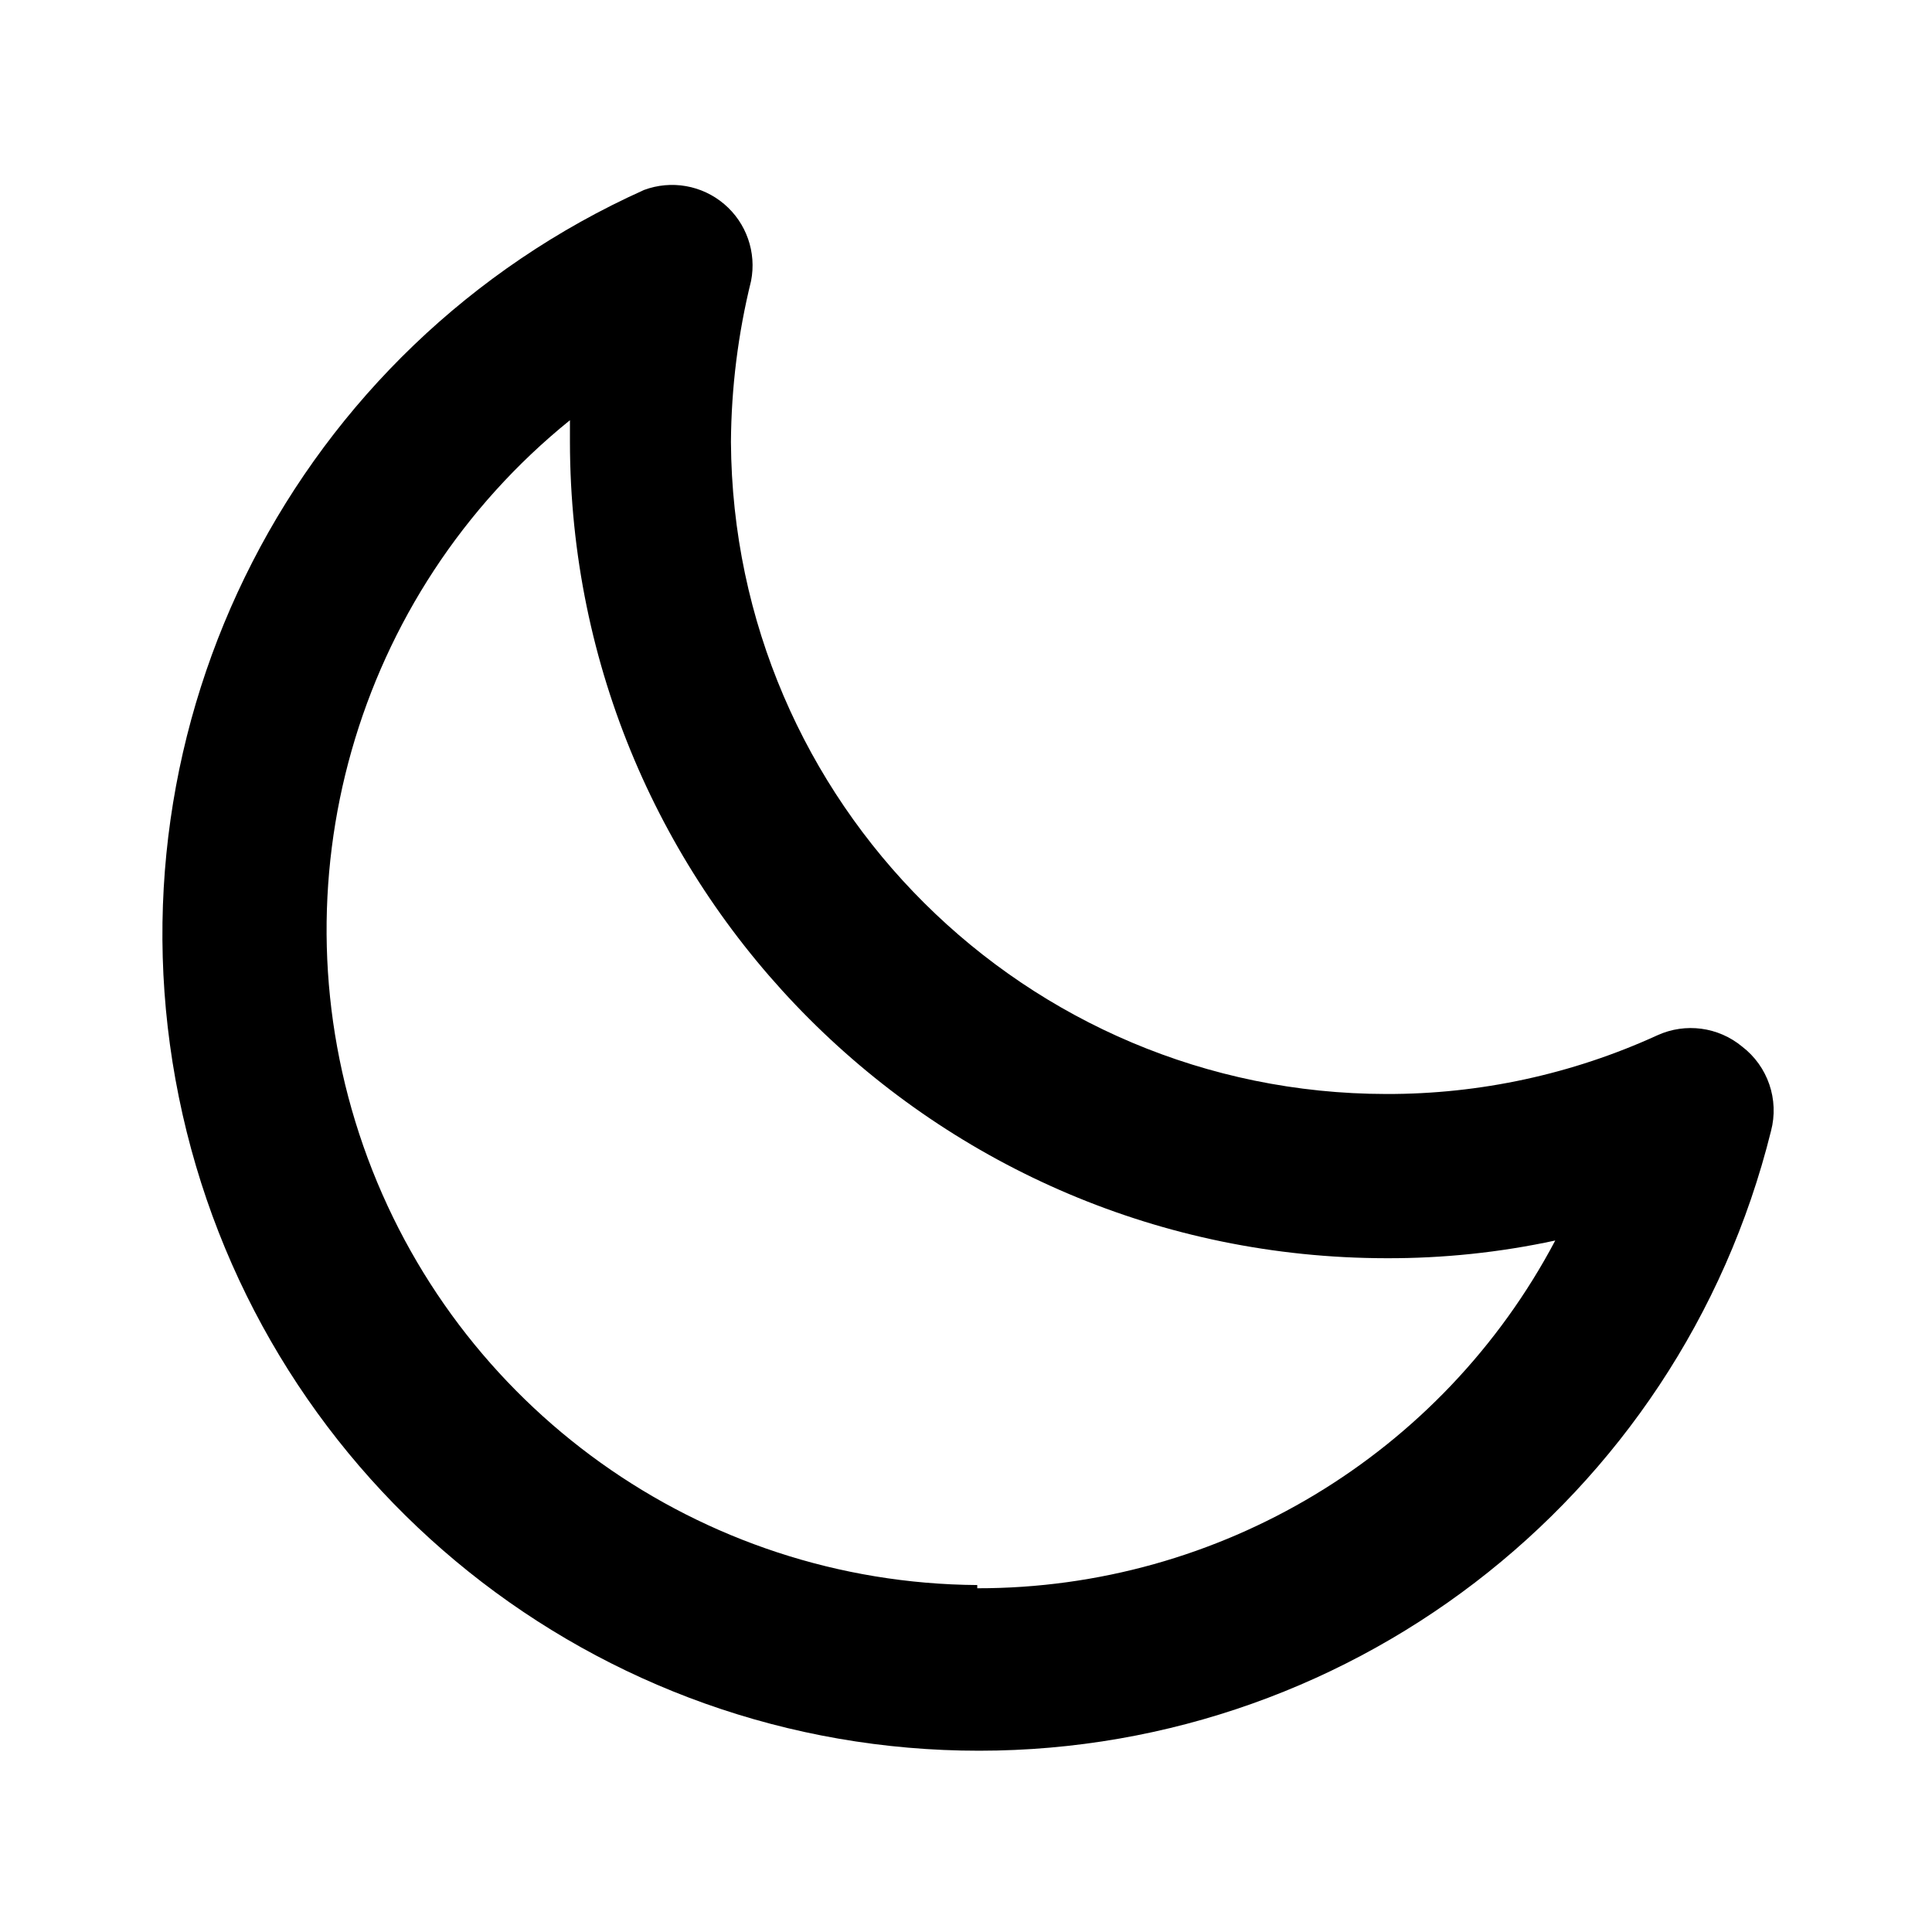
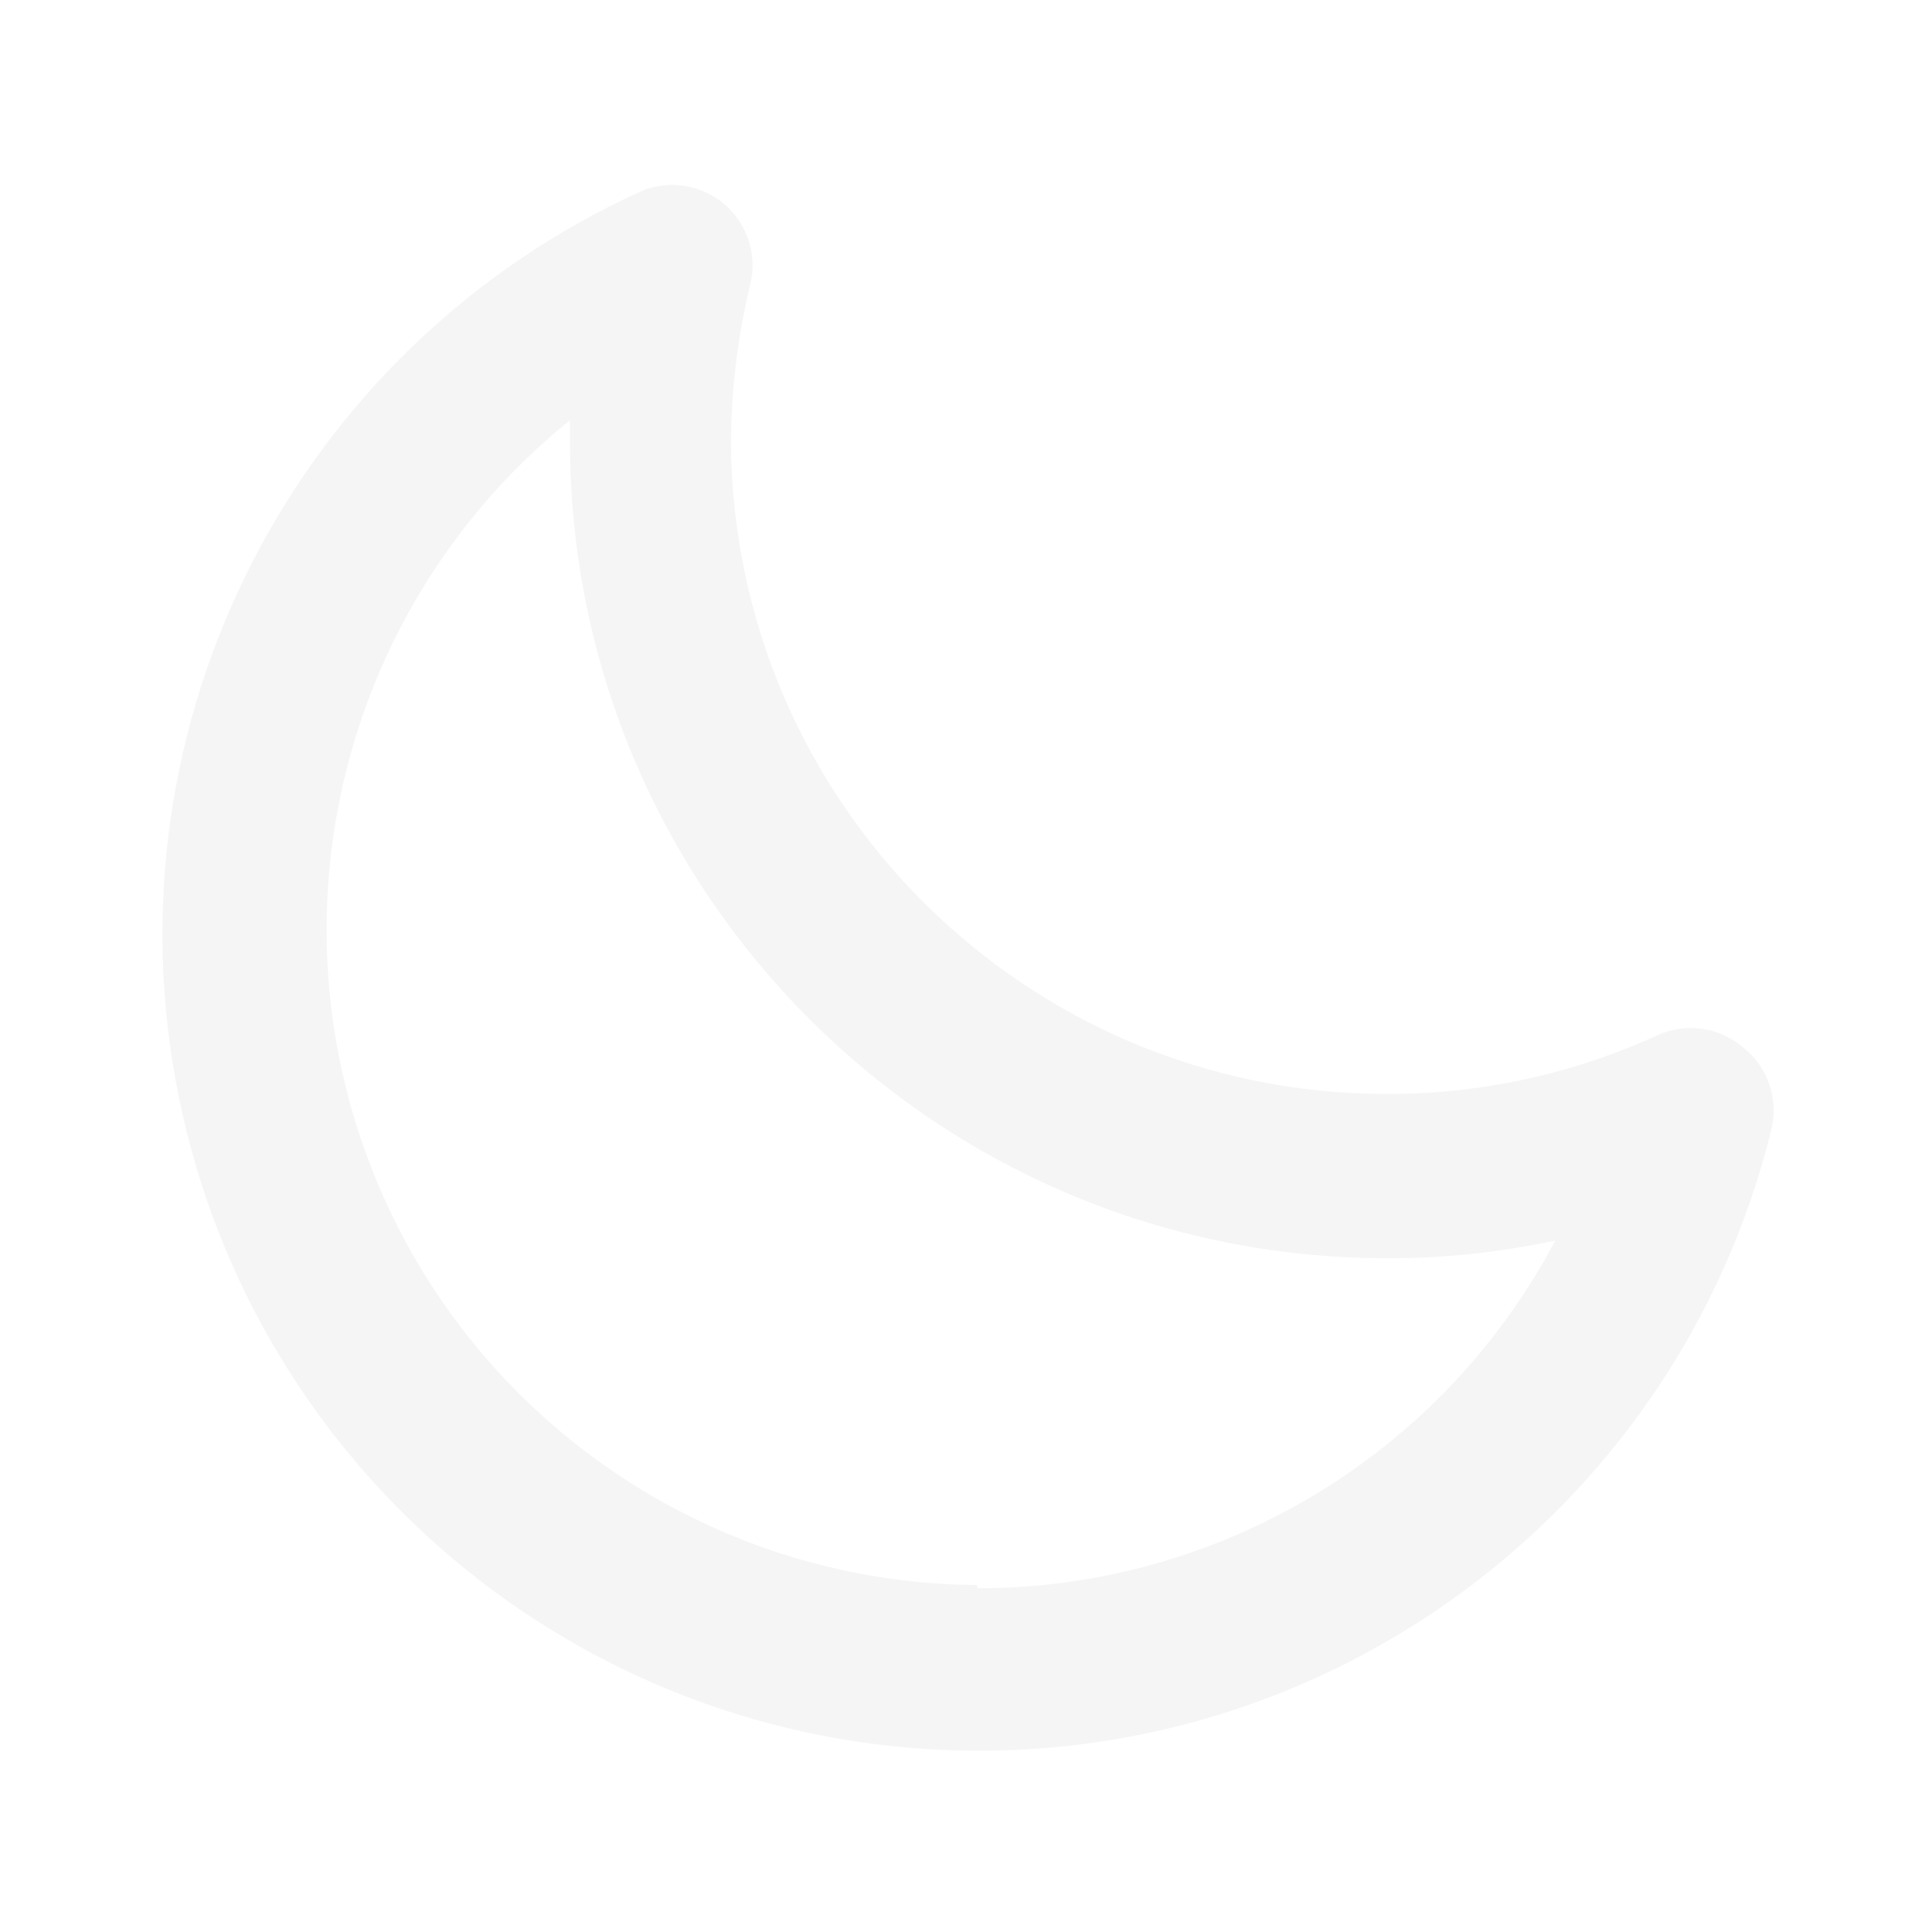
<svg xmlns="http://www.w3.org/2000/svg" viewBox="0 0 24 24">
-   <path fill="#000000" d="M21.64,13a1,1,0,0,0-1.05-.14,8.05,8.05,0,0,1-3.37.73A8.15,8.15,0,0,1,9.08,5.49a8.59,8.59,0,0,1,.25-2A1,1,0,0,0,8,2.36,10.14,10.14,0,1,0,22,14.05,1,1,0,0,0,21.64,13Zm-9.5,6.69A8.14,8.14,0,0,1,7.08,5.22v.27A10.15,10.15,0,0,0,17.22,15.63a9.79,9.79,0,0,0,2.1-.22A8.11,8.11,0,0,1,12.14,19.73Z" />
+   <path fill="#F5F5F5" d="M21.64,13a1,1,0,0,0-1.05-.14,8.05,8.05,0,0,1-3.37.73A8.15,8.15,0,0,1,9.08,5.49a8.59,8.59,0,0,1,.25-2A1,1,0,0,0,8,2.36,10.14,10.14,0,1,0,22,14.05,1,1,0,0,0,21.64,13Zm-9.5,6.69A8.14,8.14,0,0,1,7.08,5.22v.27A10.15,10.15,0,0,0,17.22,15.63a9.79,9.79,0,0,0,2.1-.22A8.11,8.11,0,0,1,12.14,19.73Z" />
</svg>
